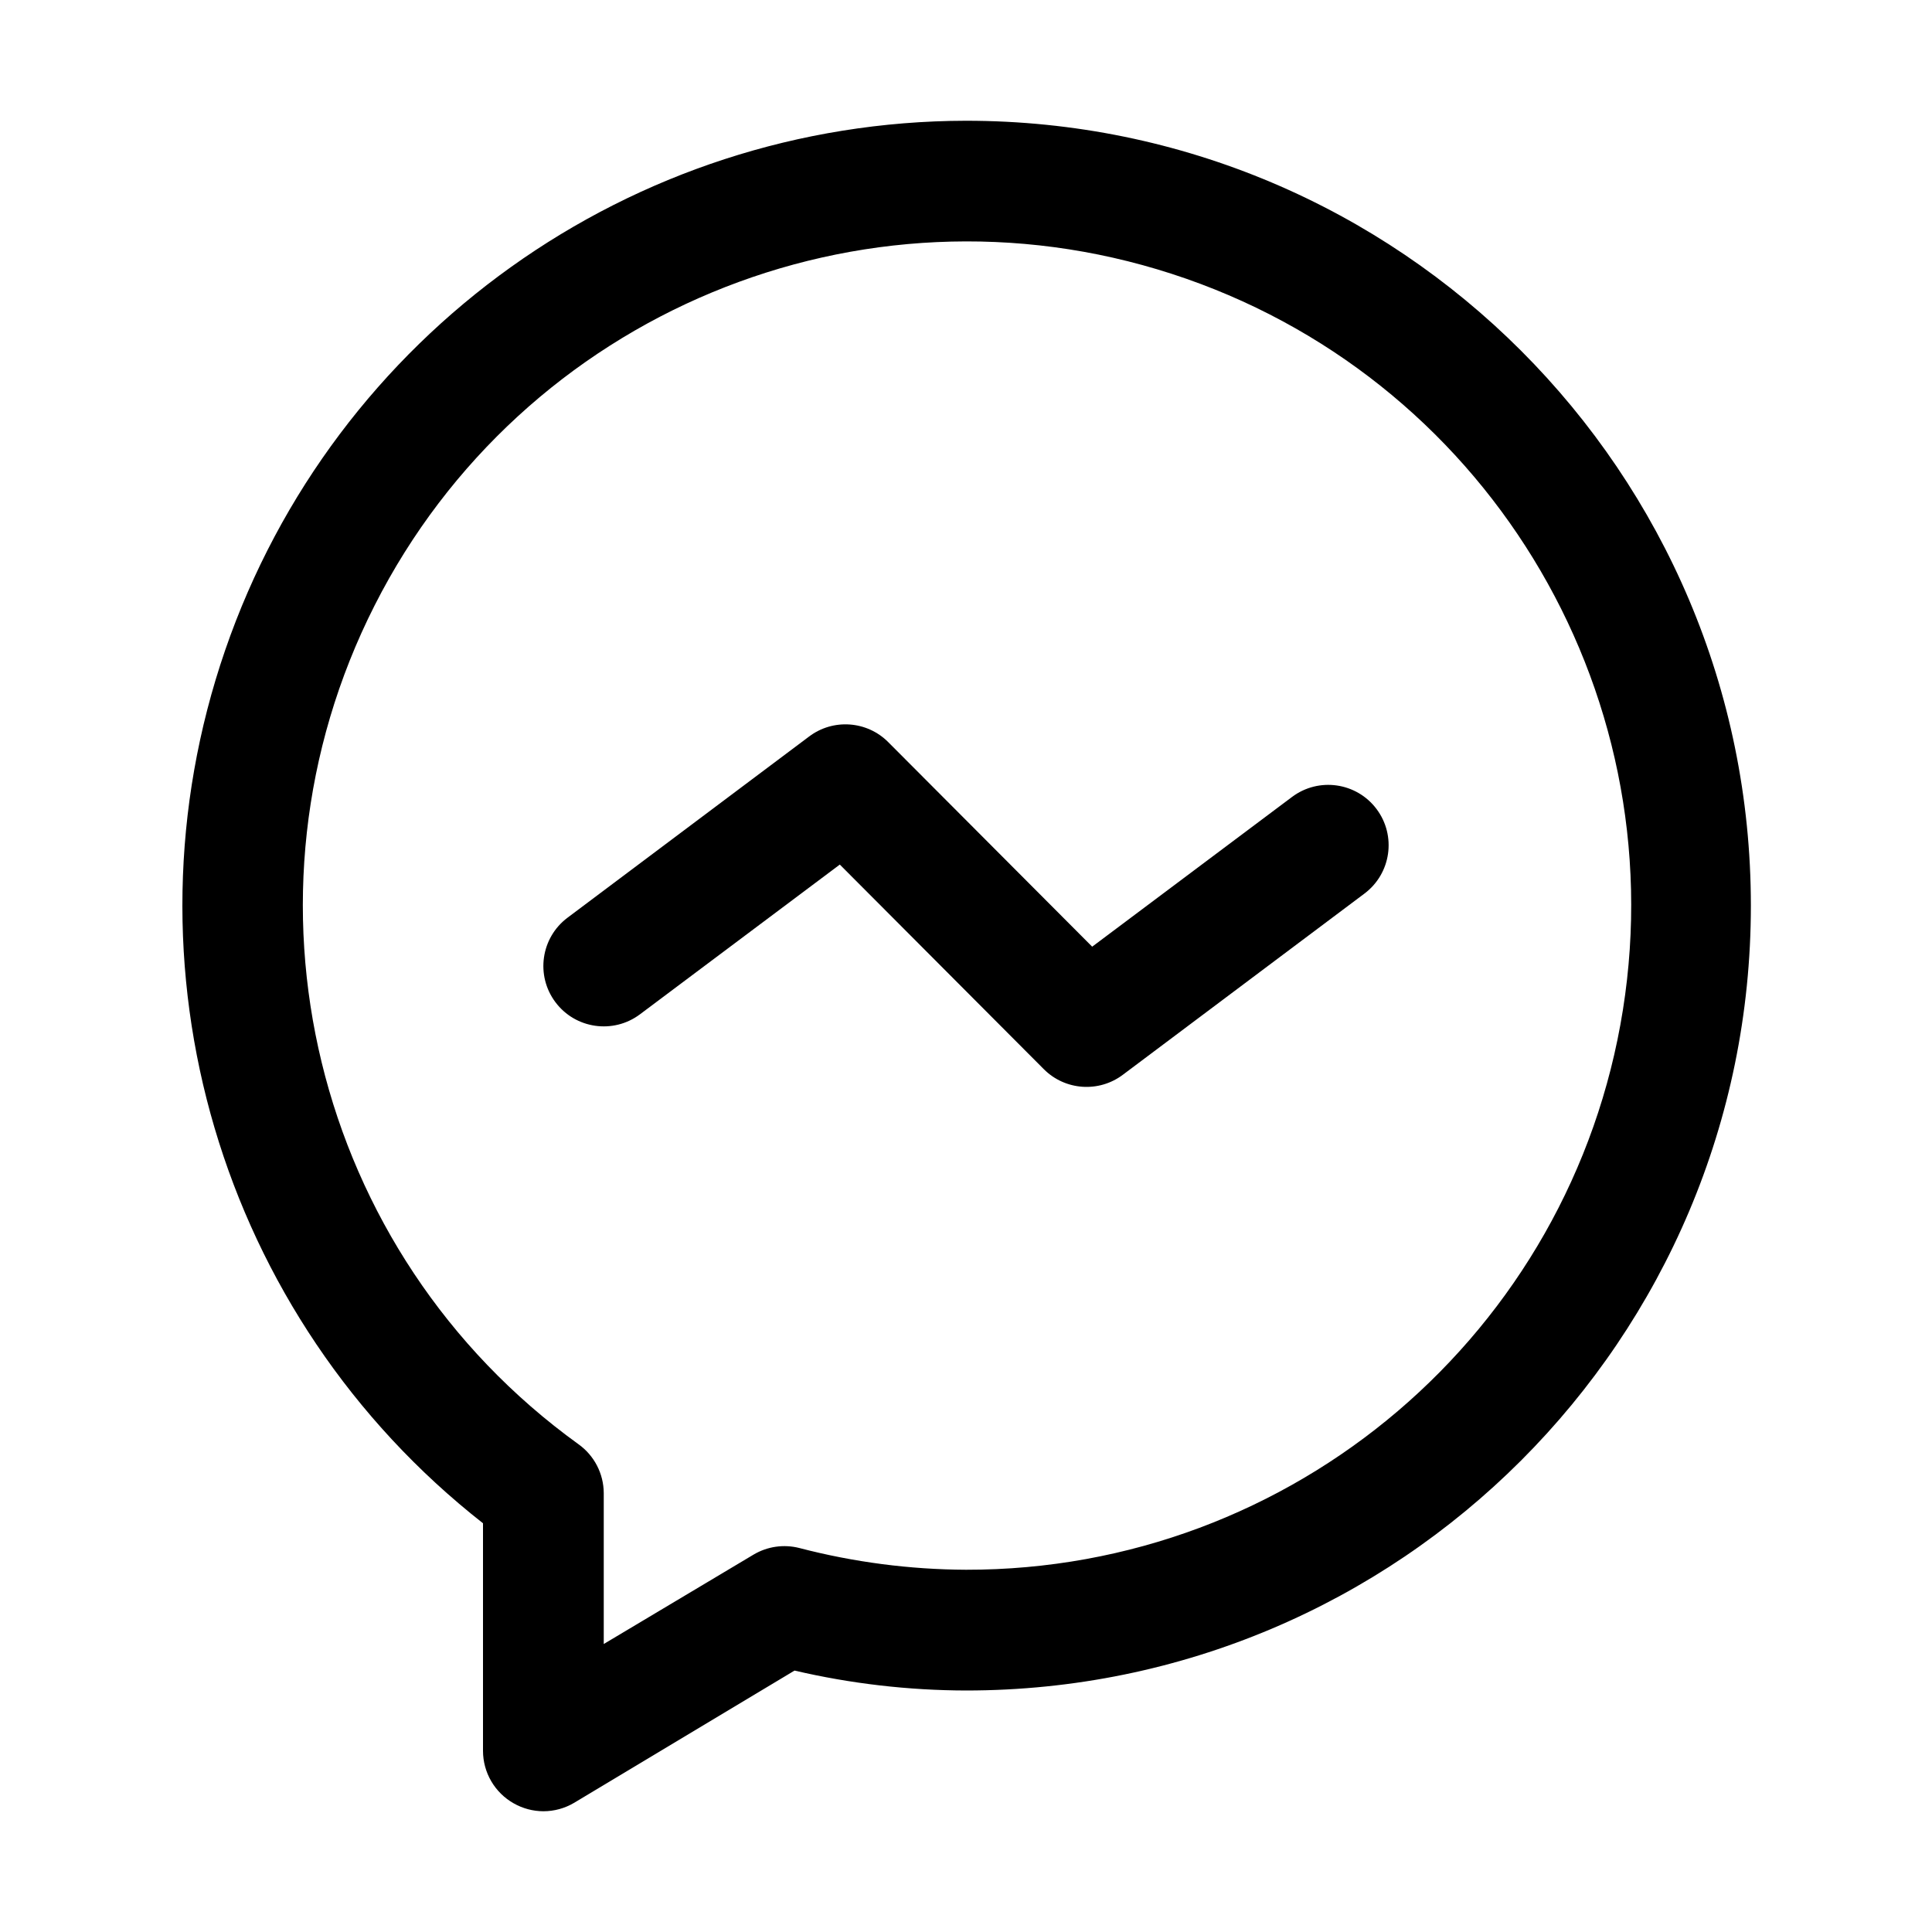
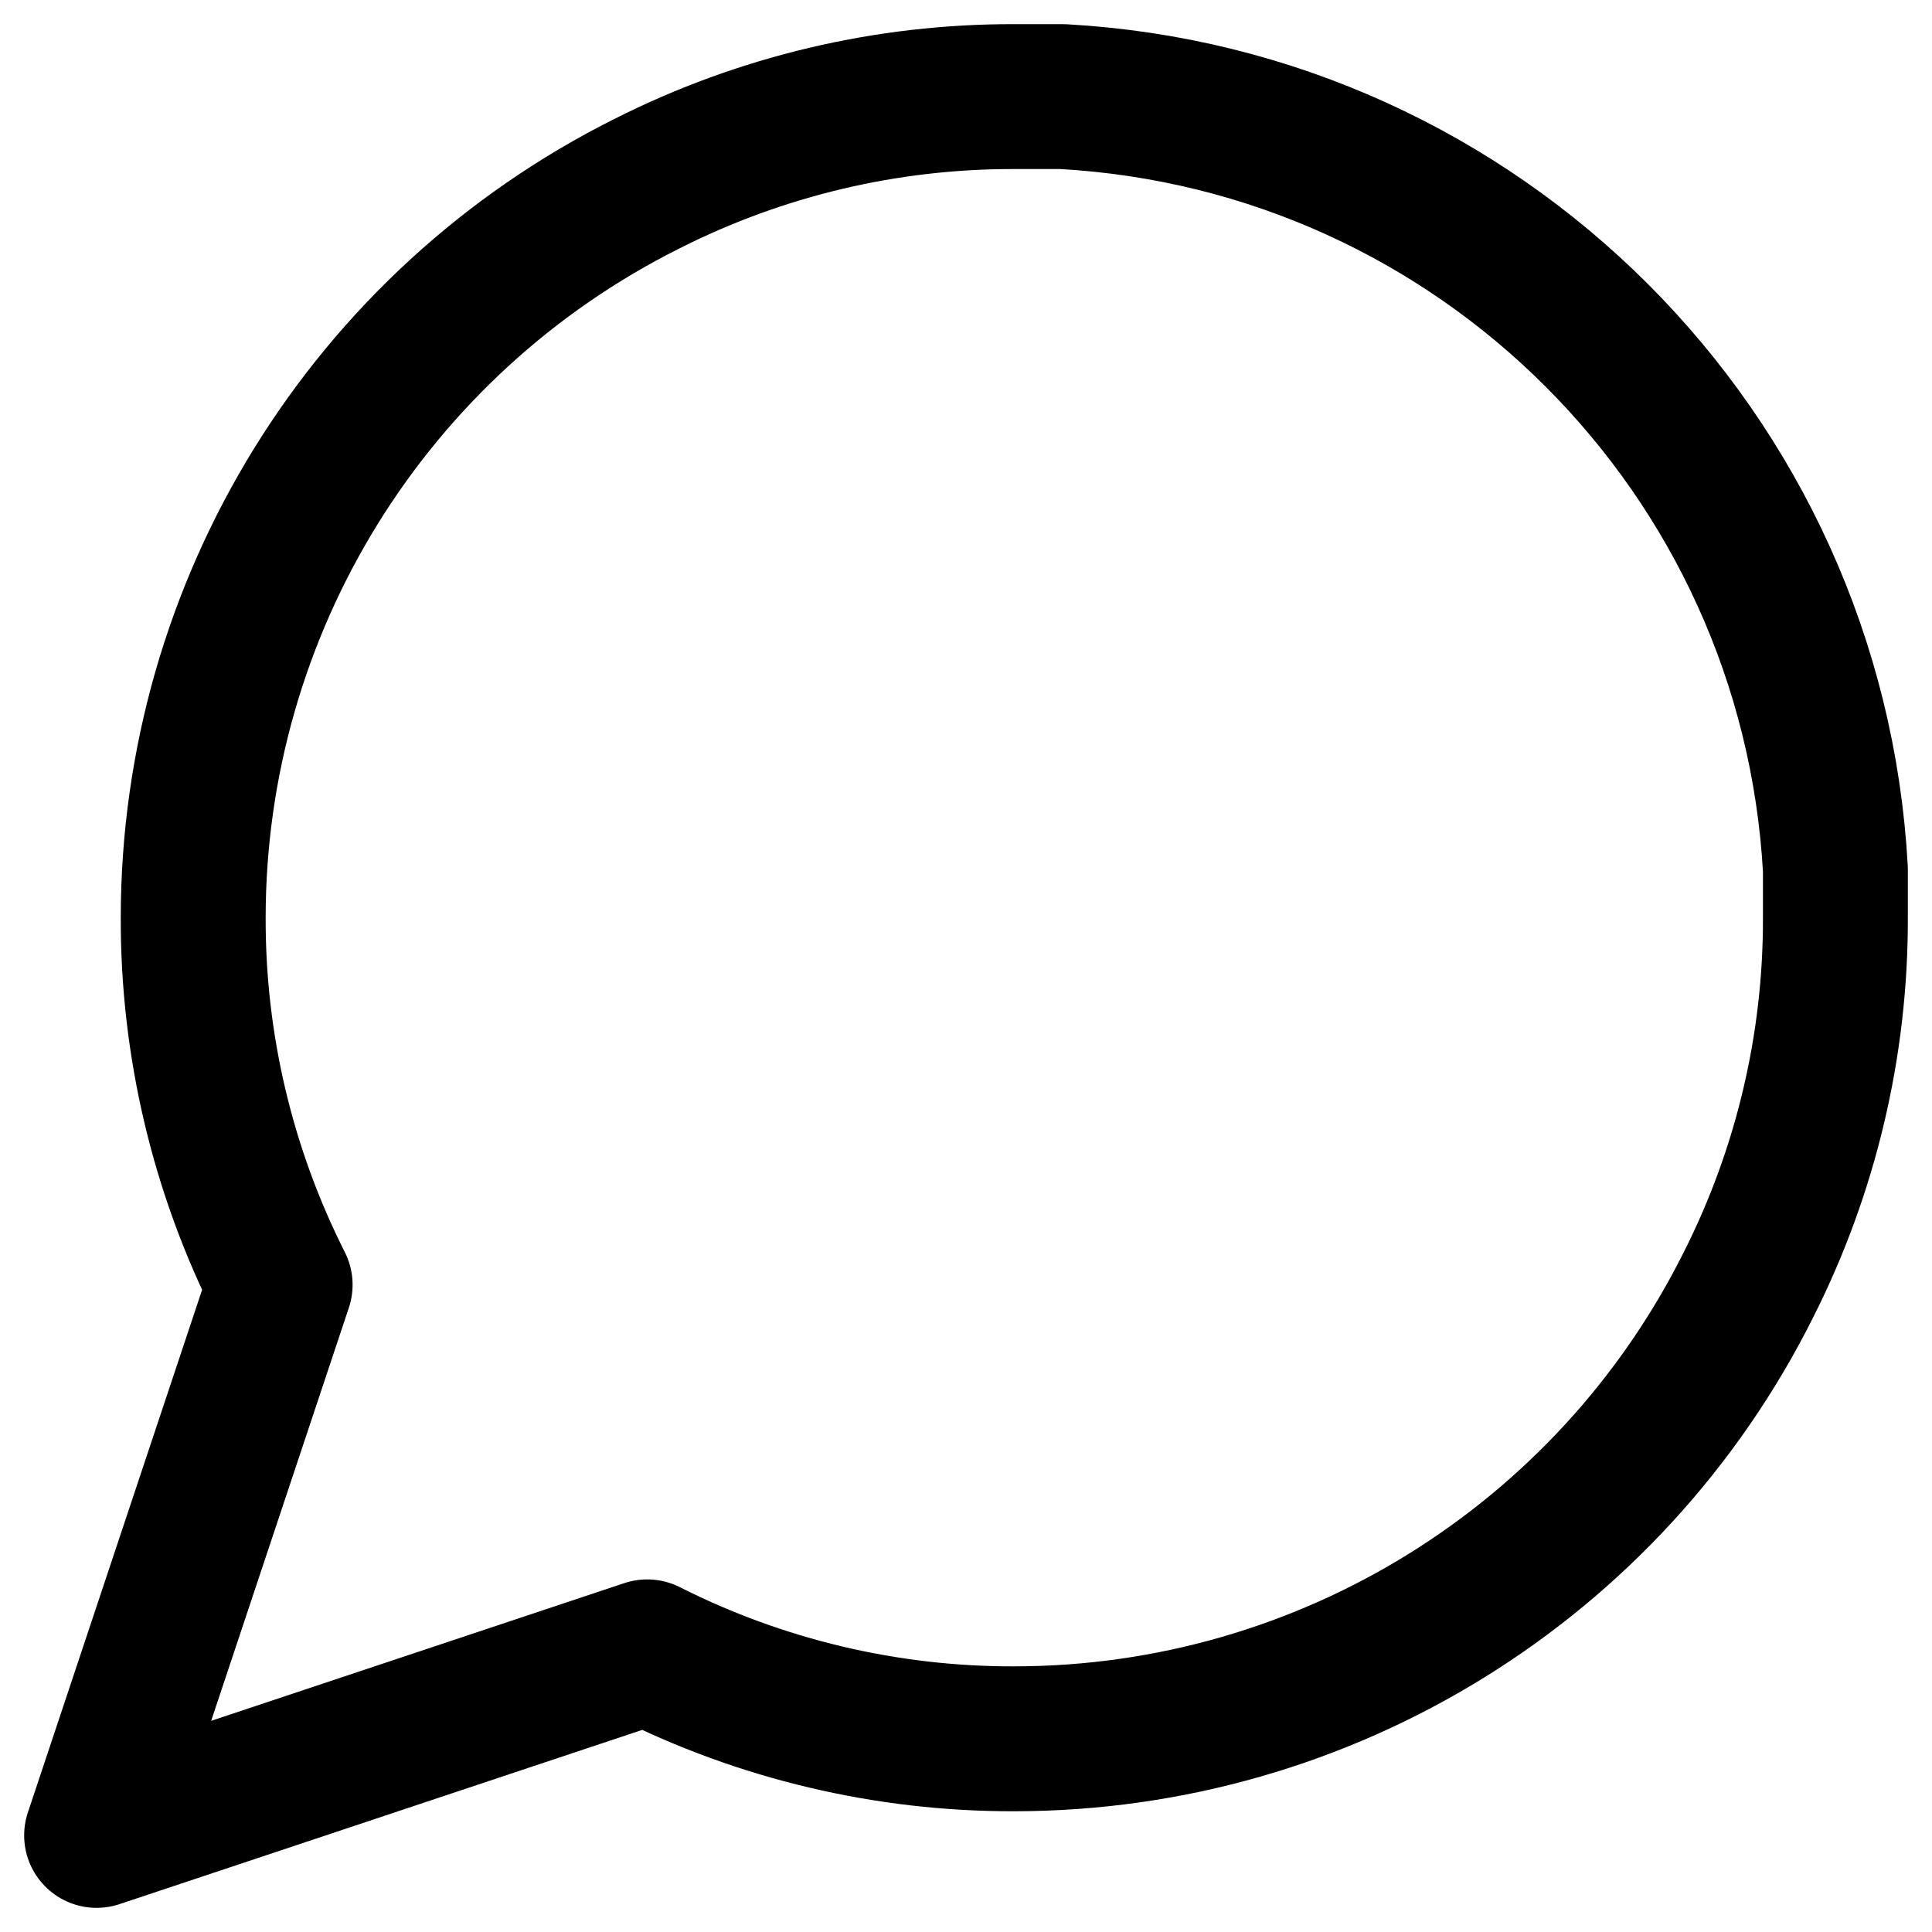
- <svg xmlns="http://www.w3.org/2000/svg" viewBox="0 0 32 32">
-   <g data-name="Layer 4" id="Layer_4">
-     <path d="M16,2A13,13,0,0,0,8,25.23V29a1,1,0,0,0,.51.87A1,1,0,0,0,9,30a1,1,0,0,0,.51-.14l3.65-2.19A12.64,12.64,0,0,0,16,28,13,13,0,0,0,16,2Zm0,24a11.13,11.13,0,0,1-2.76-.36,1,1,0,0,0-.76.11L10,27.23v-2.5a1,1,0,0,0-.42-.81A11,11,0,1,1,16,26Z" />
-     <path d="M21.4,13.2l-3.31,2.48-3.38-3.39a1,1,0,0,0-1.31-.09l-4,3a1,1,0,1,0,1.2,1.6l3.31-2.48,3.38,3.39a1,1,0,0,0,1.31.09l4-3a1,1,0,1,0-1.2-1.6Z" />
-   </g>
+ <svg xmlns="http://www.w3.org/2000/svg" width="20" height="20" viewBox="0 0 20 20">
+   <path fill="none" fill-rule="evenodd" stroke="#000" stroke-linecap="round" stroke-linejoin="round" stroke-width="1.5" d="M19 9.5a8.38 8.38 0 0 1-.9 3.8 8.5 8.5 0 0 1-7.6 4.7 8.38 8.38 0 0 1-3.8-.9L1 19l1.9-5.7A8.38 8.38 0 0 1 2 9.5a8.5 8.5 0 0 1 4.7-7.6 8.38 8.38 0 0 1 3.8-.9h.5a8.48 8.48 0 0 1 8 8v.5z" />
</svg>
